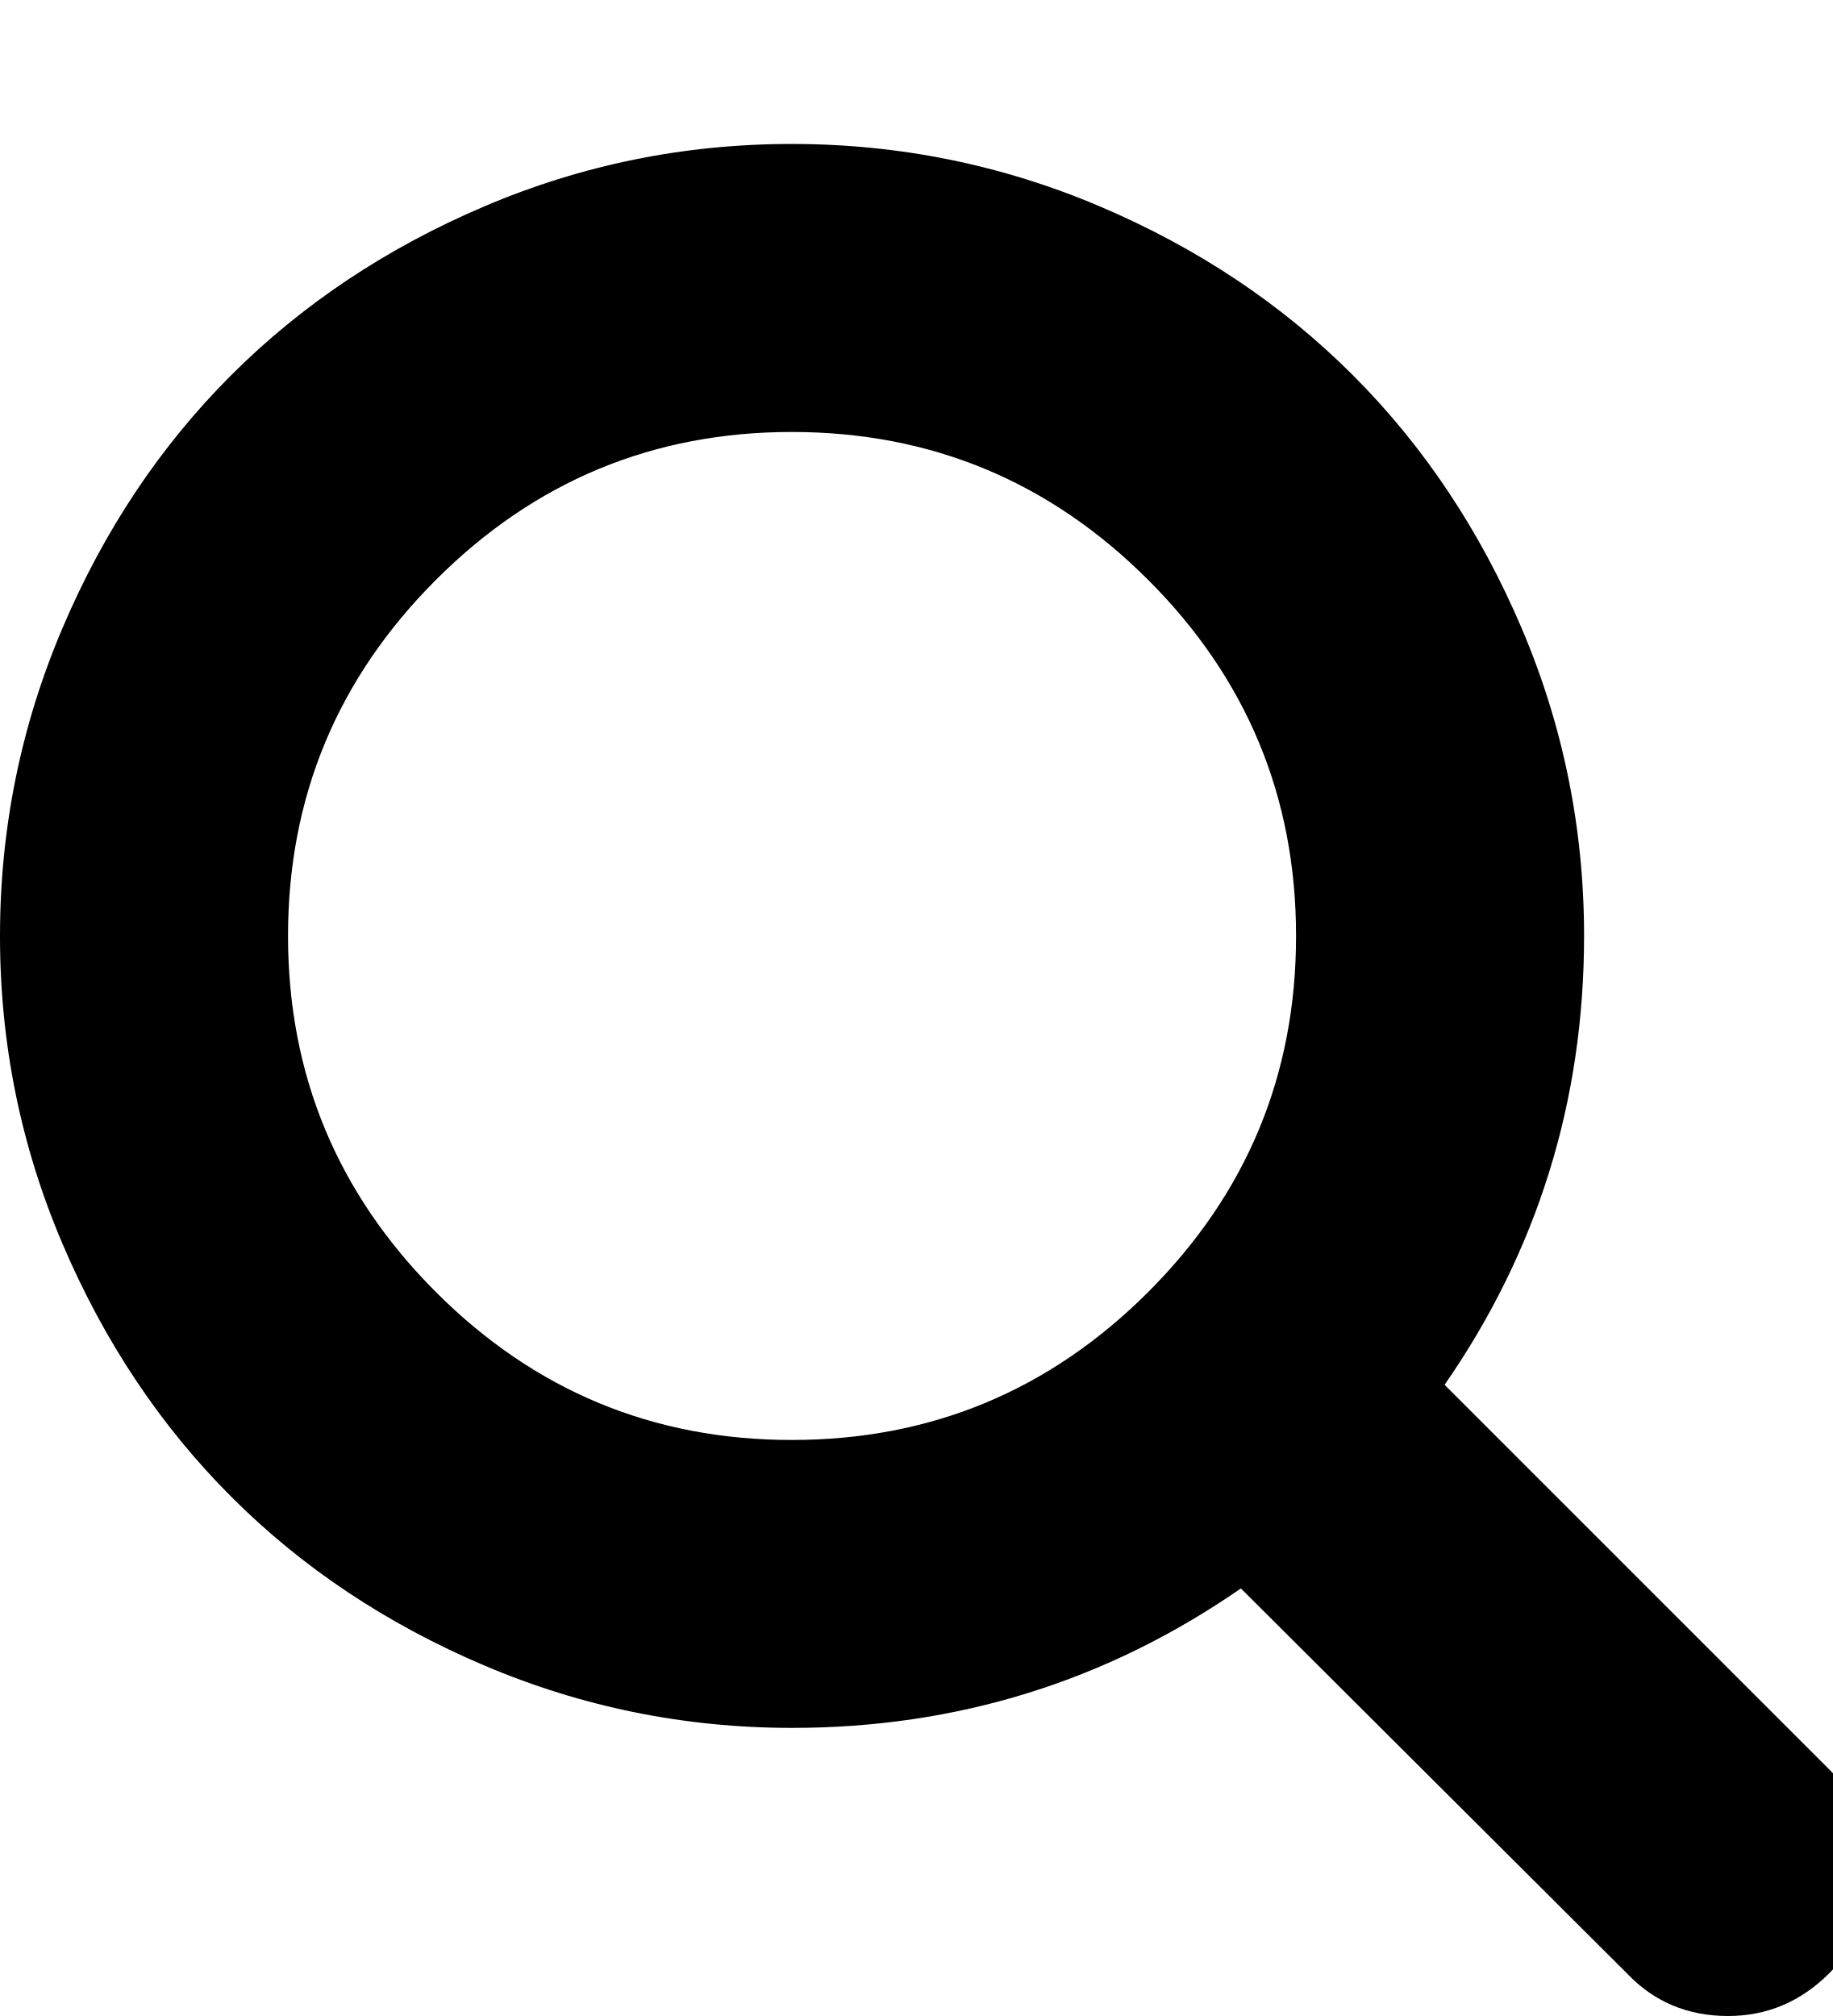
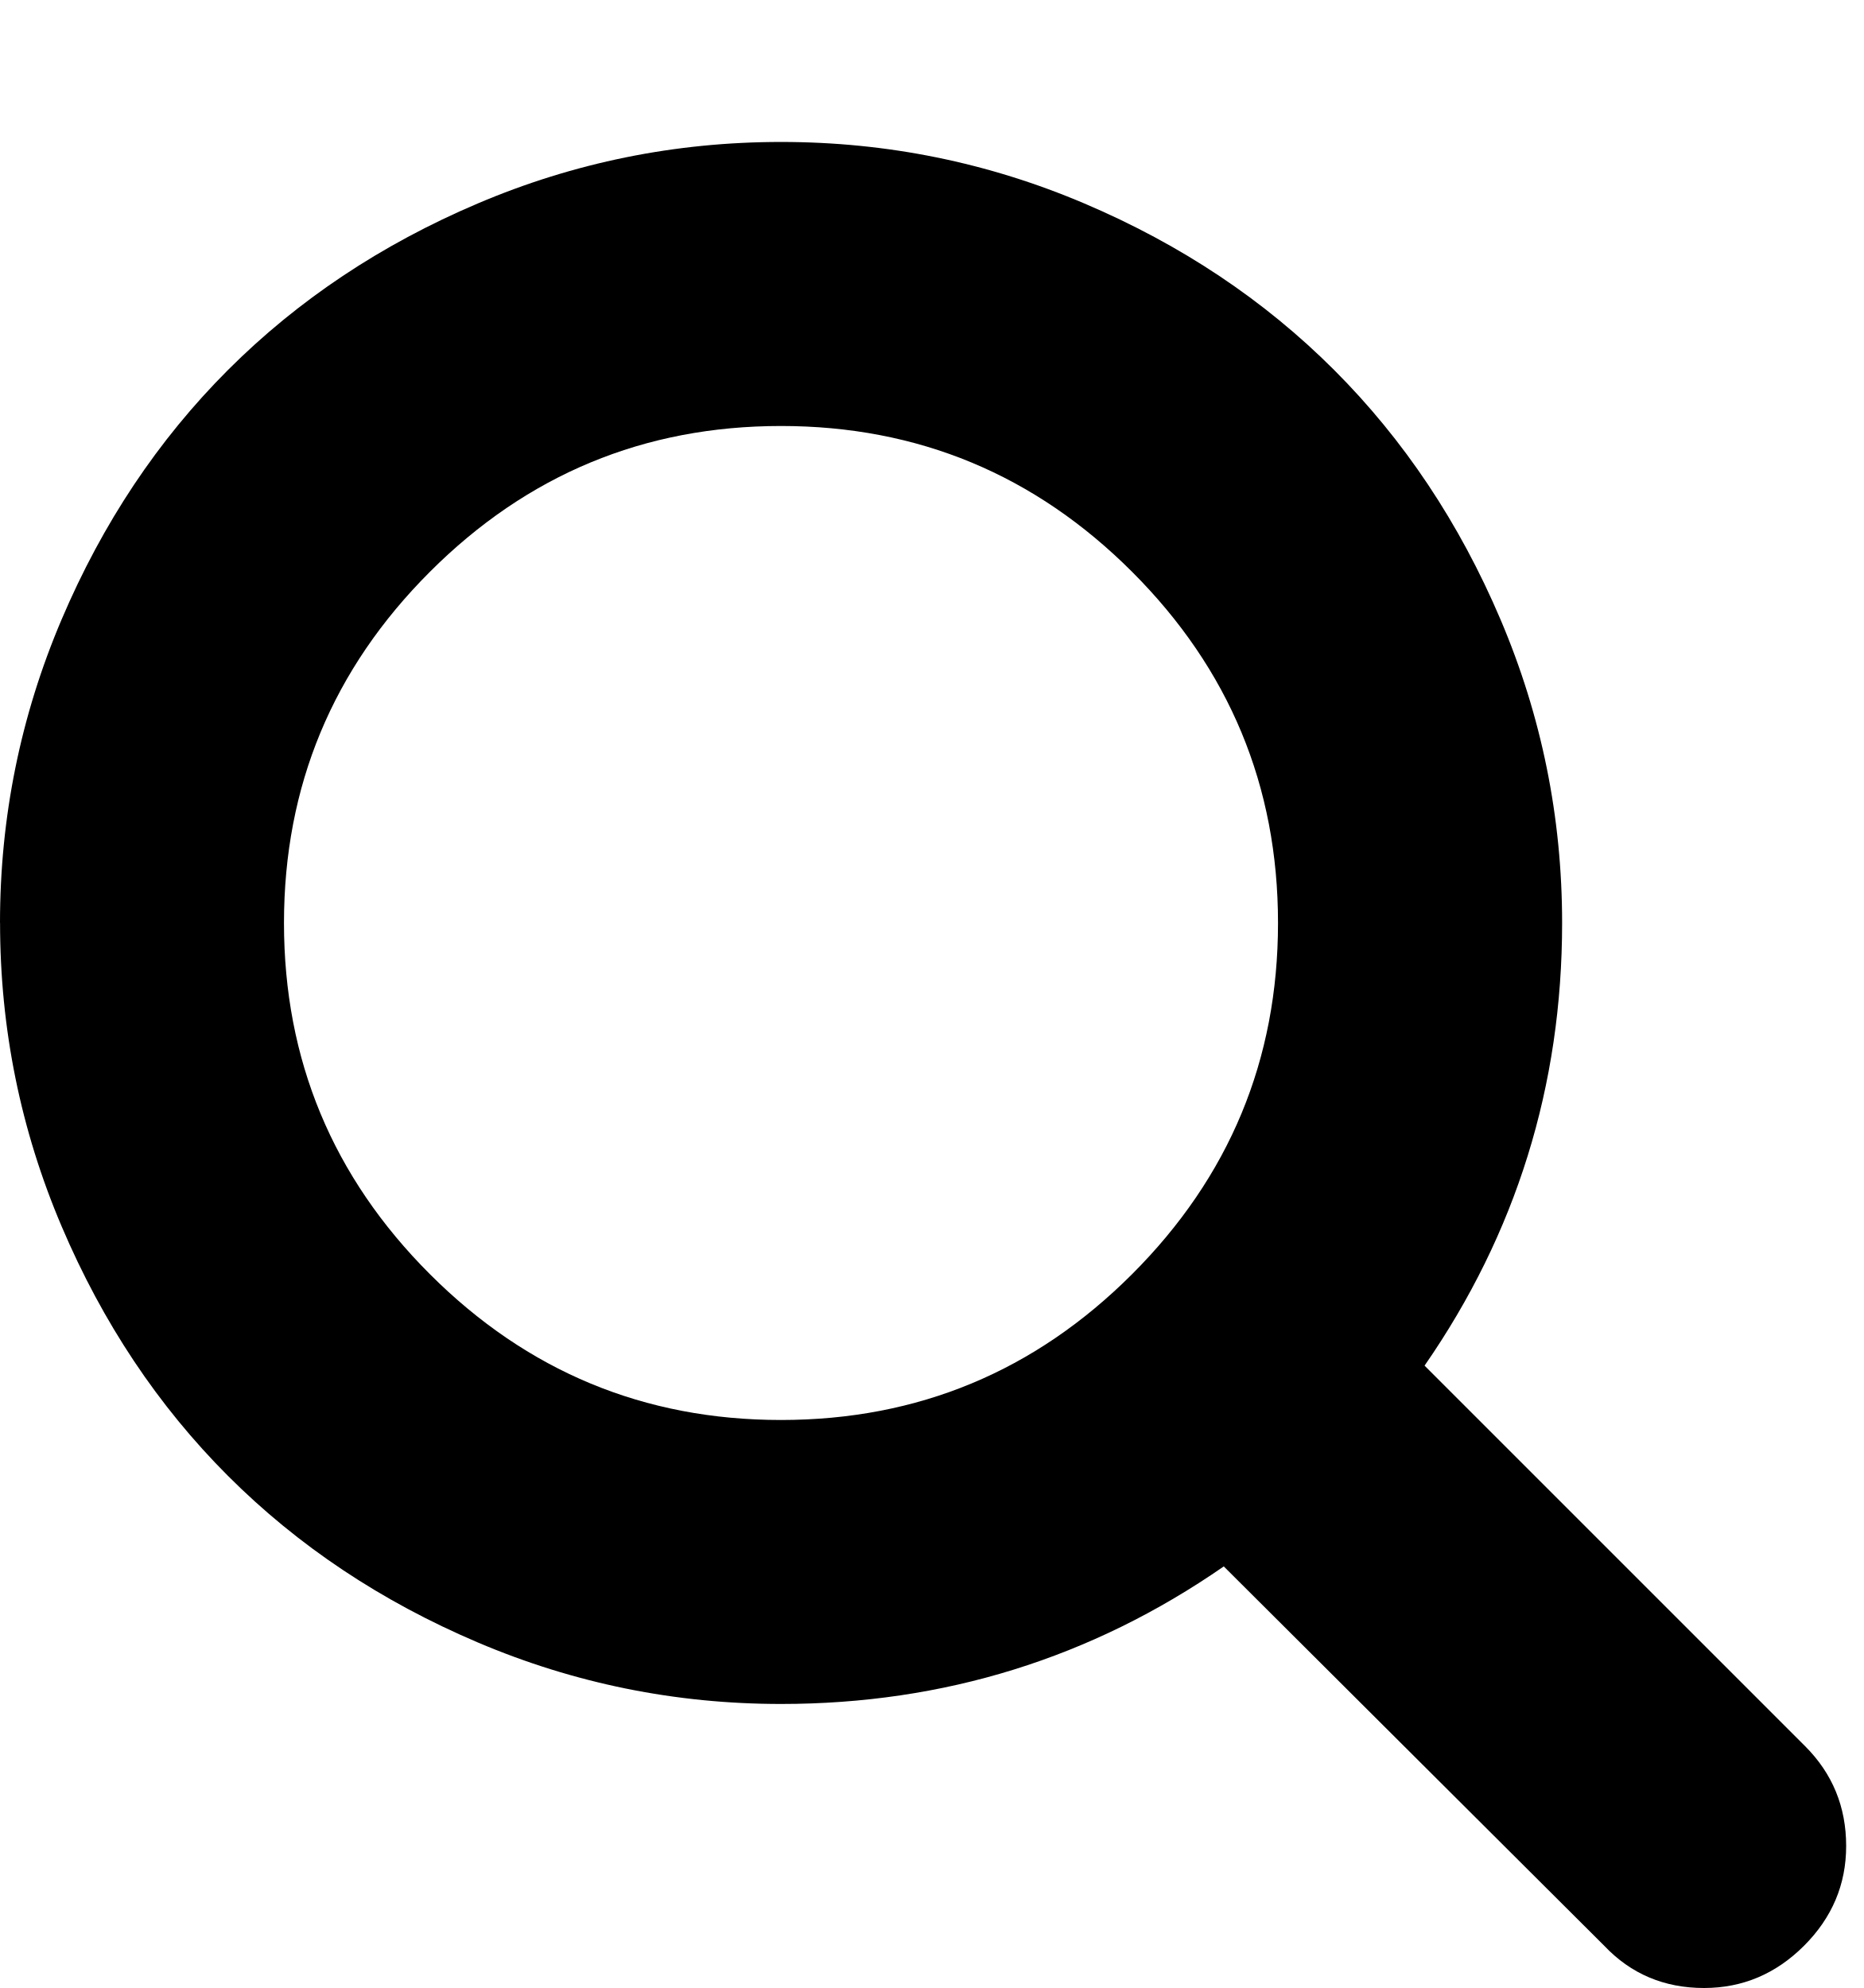
- <svg xmlns="http://www.w3.org/2000/svg" version="1.1" width="20" height="22" viewBox="0 0 20 22">
-   <path d="M0 10.214q0-1.756 0.681-3.358t1.842-2.762 2.762-1.842 3.358-0.681 3.358 0.681 2.762 1.842 1.842 2.762 0.681 3.358q0 2.701-1.522 4.898l4.211 4.211q0.454 0.454 0.454 1.105 0 0.638-0.467 1.105t-1.105 0.467q-0.663 0-1.105-0.467l-4.211-4.199q-2.198 1.522-4.898 1.522-1.756 0-3.358-0.681t-2.762-1.842-1.842-2.762-0.681-3.358zM3.143 10.214q0 2.271 1.614 3.886t3.886 1.614 3.886-1.614 1.614-3.886-1.614-3.886-3.886-1.614-3.886 1.614-1.614 3.886z" fill="#000000" />
+ <svg xmlns="http://www.w3.org/2000/svg" version="1.1" width="30" height="32" viewBox="0 0 30 32">
+   <path fill="#000000" d="M0 14.857q0-2.554 0.991-4.884t2.679-4.018 4.018-2.679 4.884-0.991 4.884 0.991 4.018 2.679 2.679 4.018 0.991 4.884q0 3.929-2.214 7.125l6.125 6.125q0.661 0.661 0.661 1.607 0 0.929-0.679 1.607t-1.607 0.679q-0.964 0-1.607-0.679l-6.125-6.107q-3.196 2.214-7.125 2.214-2.554 0-4.884-0.991t-4.018-2.679-2.679-4.018-0.991-4.884zM4.571 14.857q0 3.304 2.348 5.652t5.652 2.348 5.652-2.348 2.348-5.652-2.348-5.652-5.652-2.348-5.652 2.348-2.348 5.652z" />
</svg>
